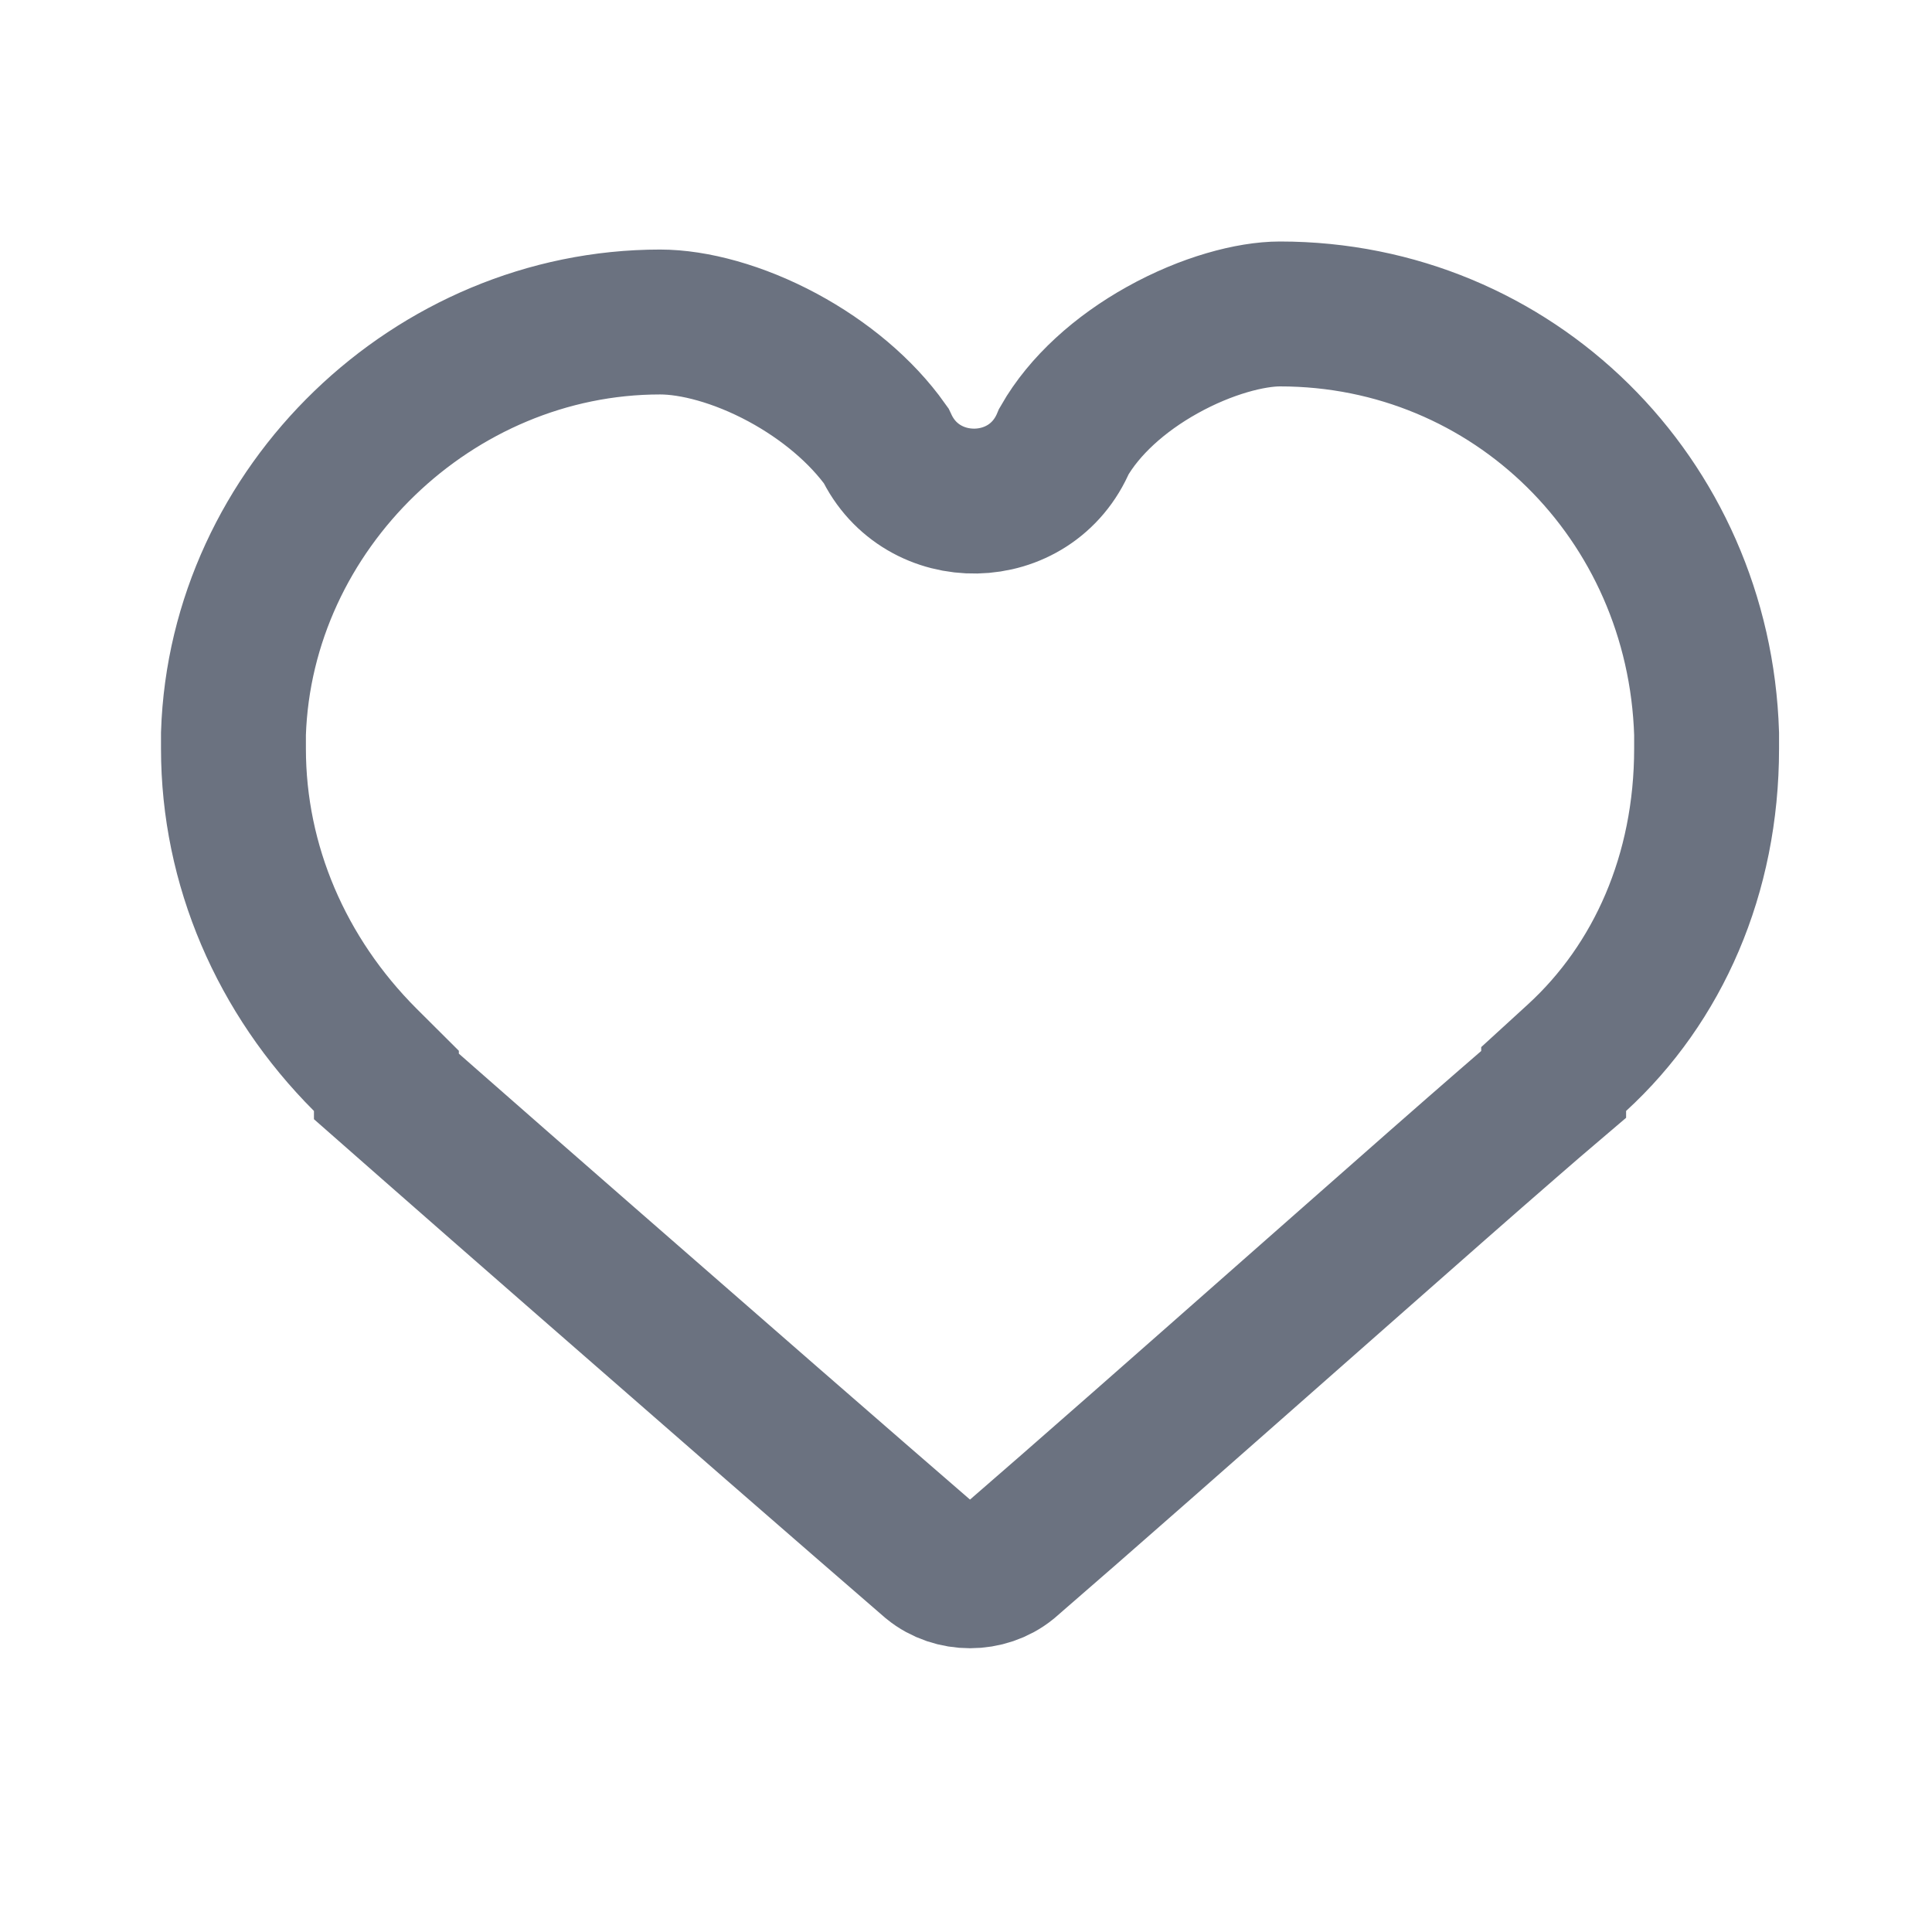
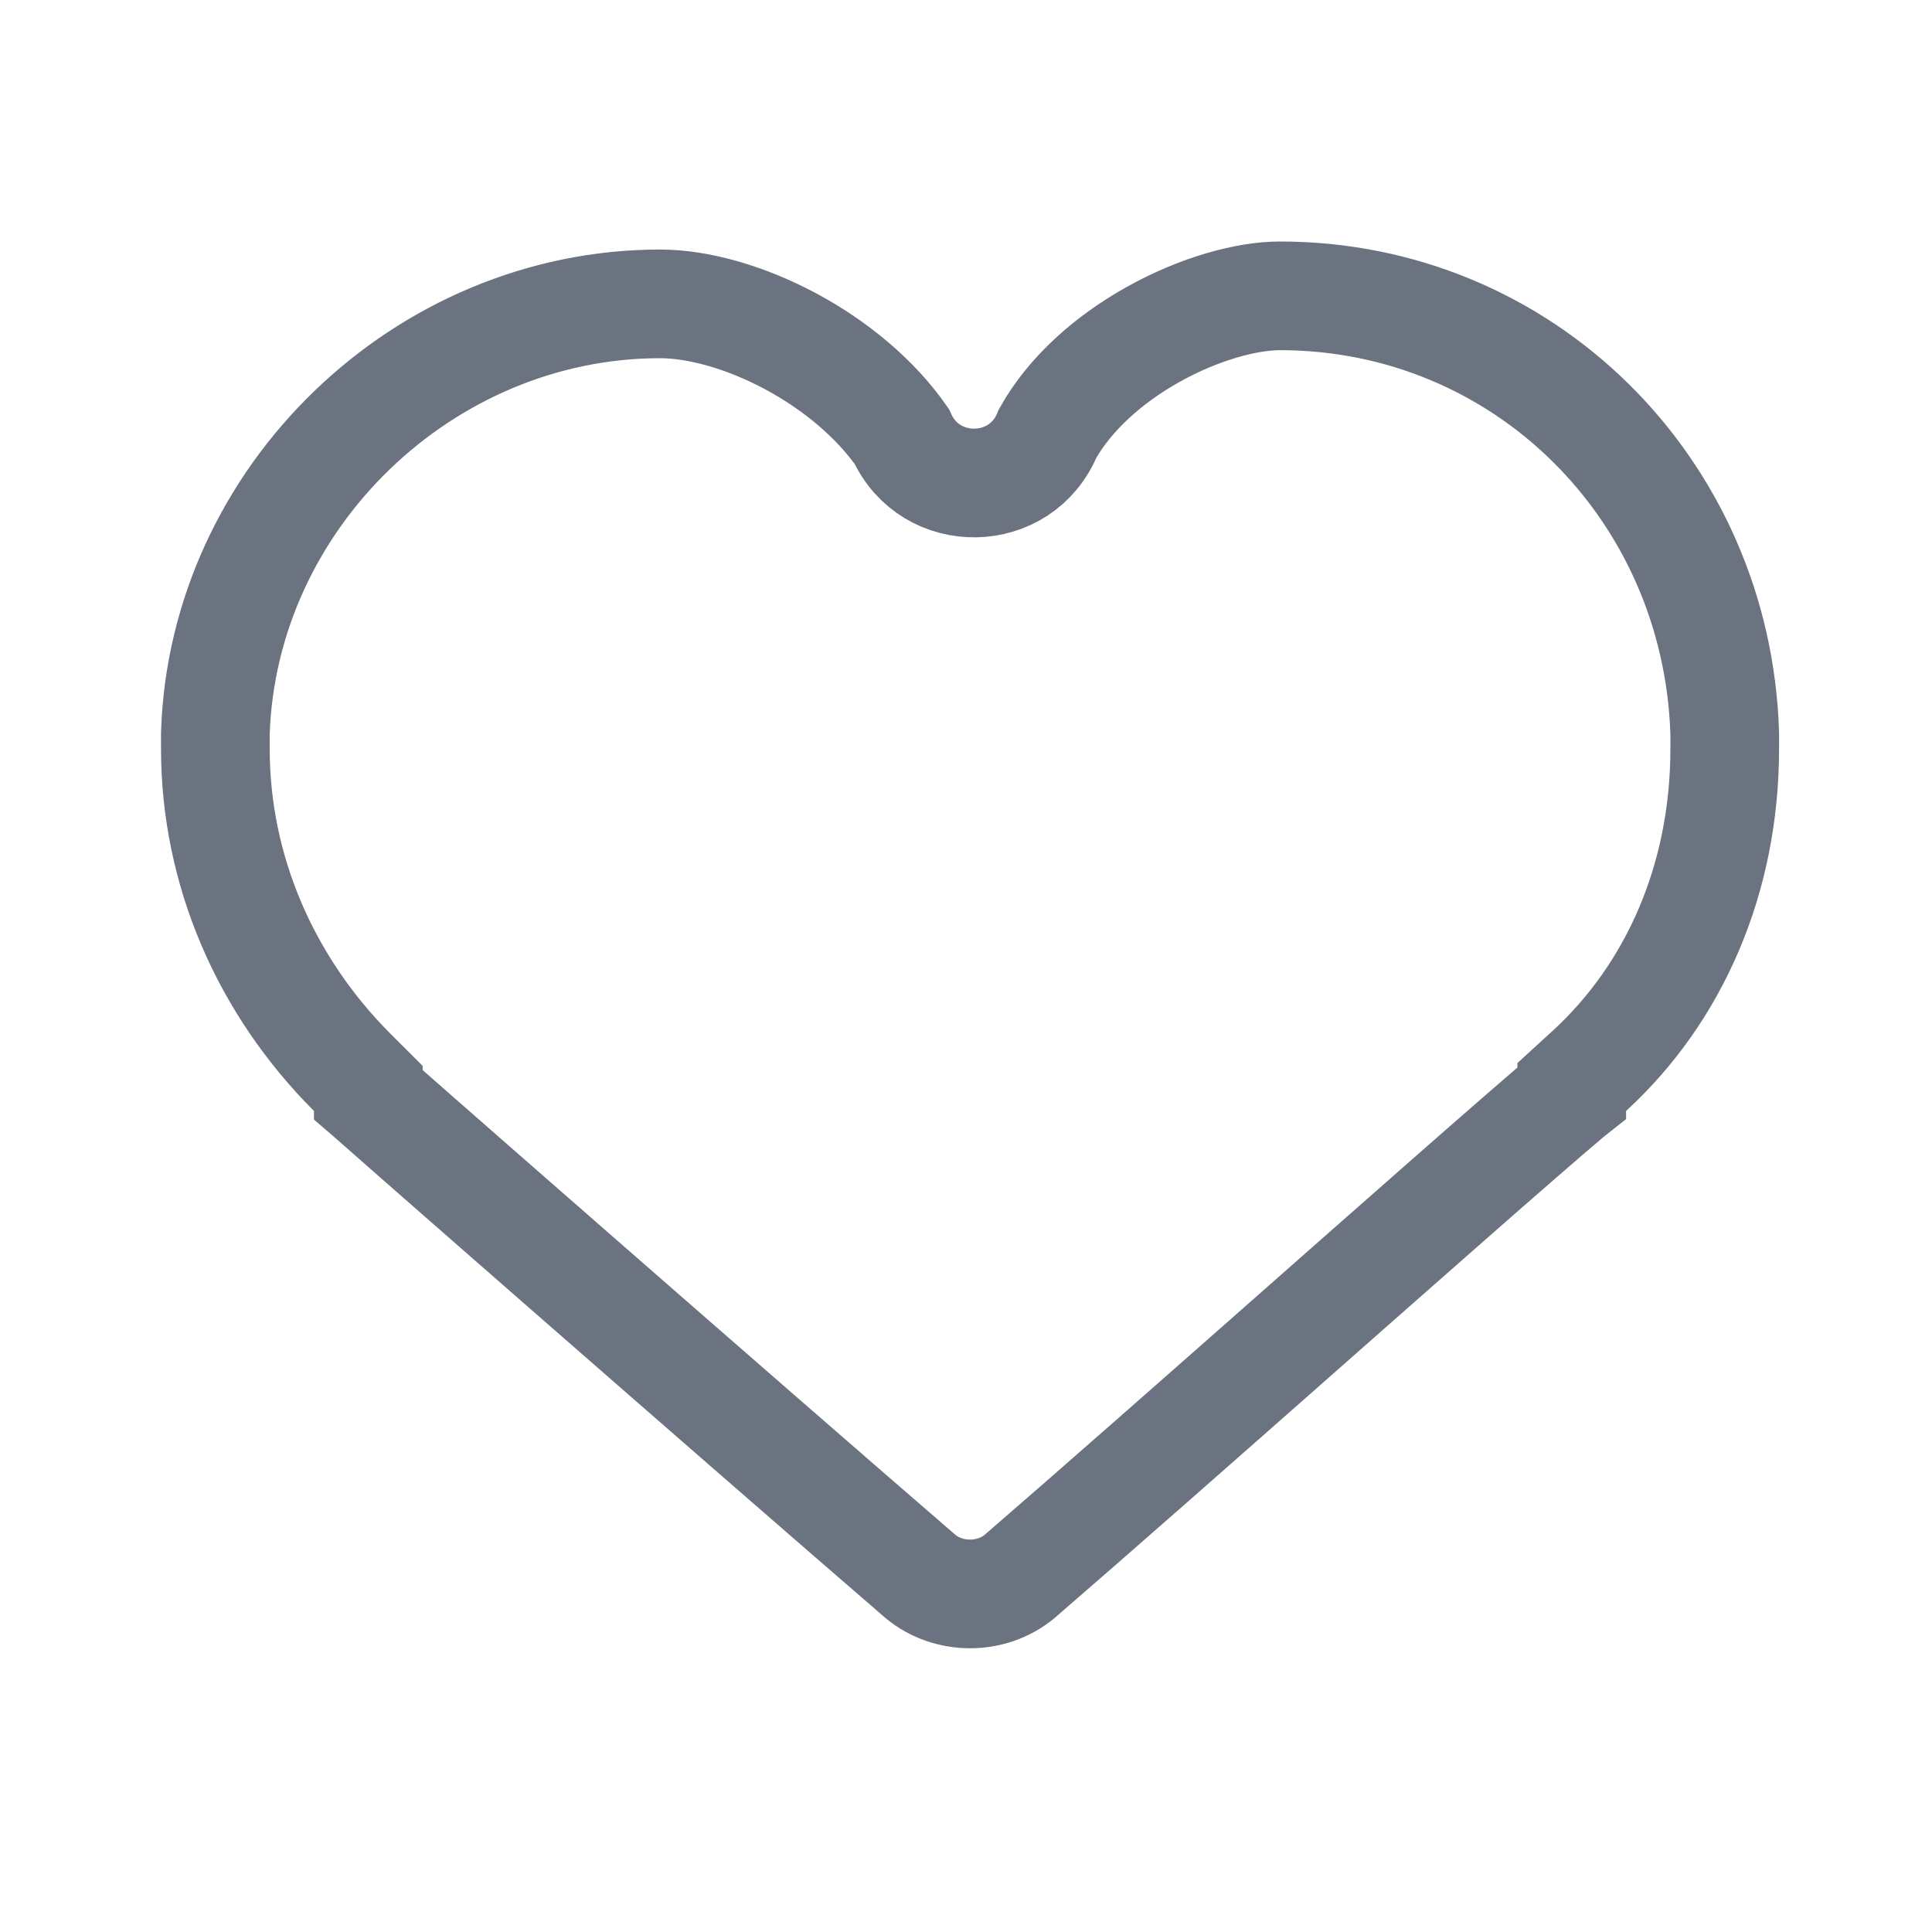
- <svg xmlns="http://www.w3.org/2000/svg" width="24" height="24" viewBox="0 0 24 24" fill="none">
-   <path d="M5.336 13.967C5.111 13.77 4.932 13.612 4.8 13.496V13.427L4.536 13.164C3.496 12.123 2.9 10.748 2.9 9.3V9.114C2.992 6.309 5.388 4 8.2 4C8.617 4 9.171 4.145 9.723 4.442C10.244 4.723 10.702 5.106 11.005 5.533C11.447 6.472 12.809 6.455 13.217 5.482C13.469 5.041 13.91 4.643 14.438 4.349C14.99 4.041 15.54 3.9 15.9 3.9C18.794 3.9 21.108 6.191 21.2 9.114V9.3C21.2 10.863 20.595 12.217 19.592 13.137L19.3 13.404V13.469C19.148 13.598 18.953 13.767 18.725 13.965C18.219 14.404 17.542 15 16.805 15.65C16.569 15.858 16.326 16.072 16.081 16.288C14.796 17.421 13.439 18.618 12.519 19.413C12.254 19.629 11.846 19.629 11.581 19.413C10.483 18.464 8.739 16.944 7.255 15.647C6.511 14.998 5.834 14.404 5.336 13.967Z" stroke="#6B7280" stroke-width="1.8" />
+ <svg xmlns="http://www.w3.org/2000/svg" width="32" height="32" viewBox="0 0 32 32" fill="none">
+   <path d="M6.12 18.148C6.113 18.142 6.107 18.136 6.1 18.13V18.027L5.836 17.764C4.396 16.323 3.567 14.415 3.567 12.4V12.147C3.692 8.243 7.021 5.033 10.933 5.033C11.551 5.033 12.338 5.245 13.107 5.659C13.843 6.056 14.498 6.603 14.935 7.227C15.408 8.274 16.912 8.257 17.353 7.178C17.721 6.523 18.36 5.951 19.105 5.536C19.873 5.108 20.656 4.9 21.2 4.9C25.227 4.9 28.441 8.091 28.567 12.147V12.4C28.567 14.563 27.728 16.45 26.325 17.737L26.033 18.004V18.099C26.019 18.11 26.005 18.122 25.99 18.135C25.782 18.31 25.5 18.553 25.163 18.846C24.49 19.431 23.588 20.225 22.605 21.091C22.29 21.369 21.966 21.654 21.639 21.943C19.926 23.454 18.113 25.052 16.885 26.113C16.421 26.496 15.713 26.496 15.248 26.113C13.783 24.848 11.456 22.82 9.476 21.089C8.484 20.223 7.581 19.431 6.917 18.849C6.585 18.557 6.313 18.318 6.12 18.148Z" stroke="#6B7280" stroke-width="1.8" />
</svg>
